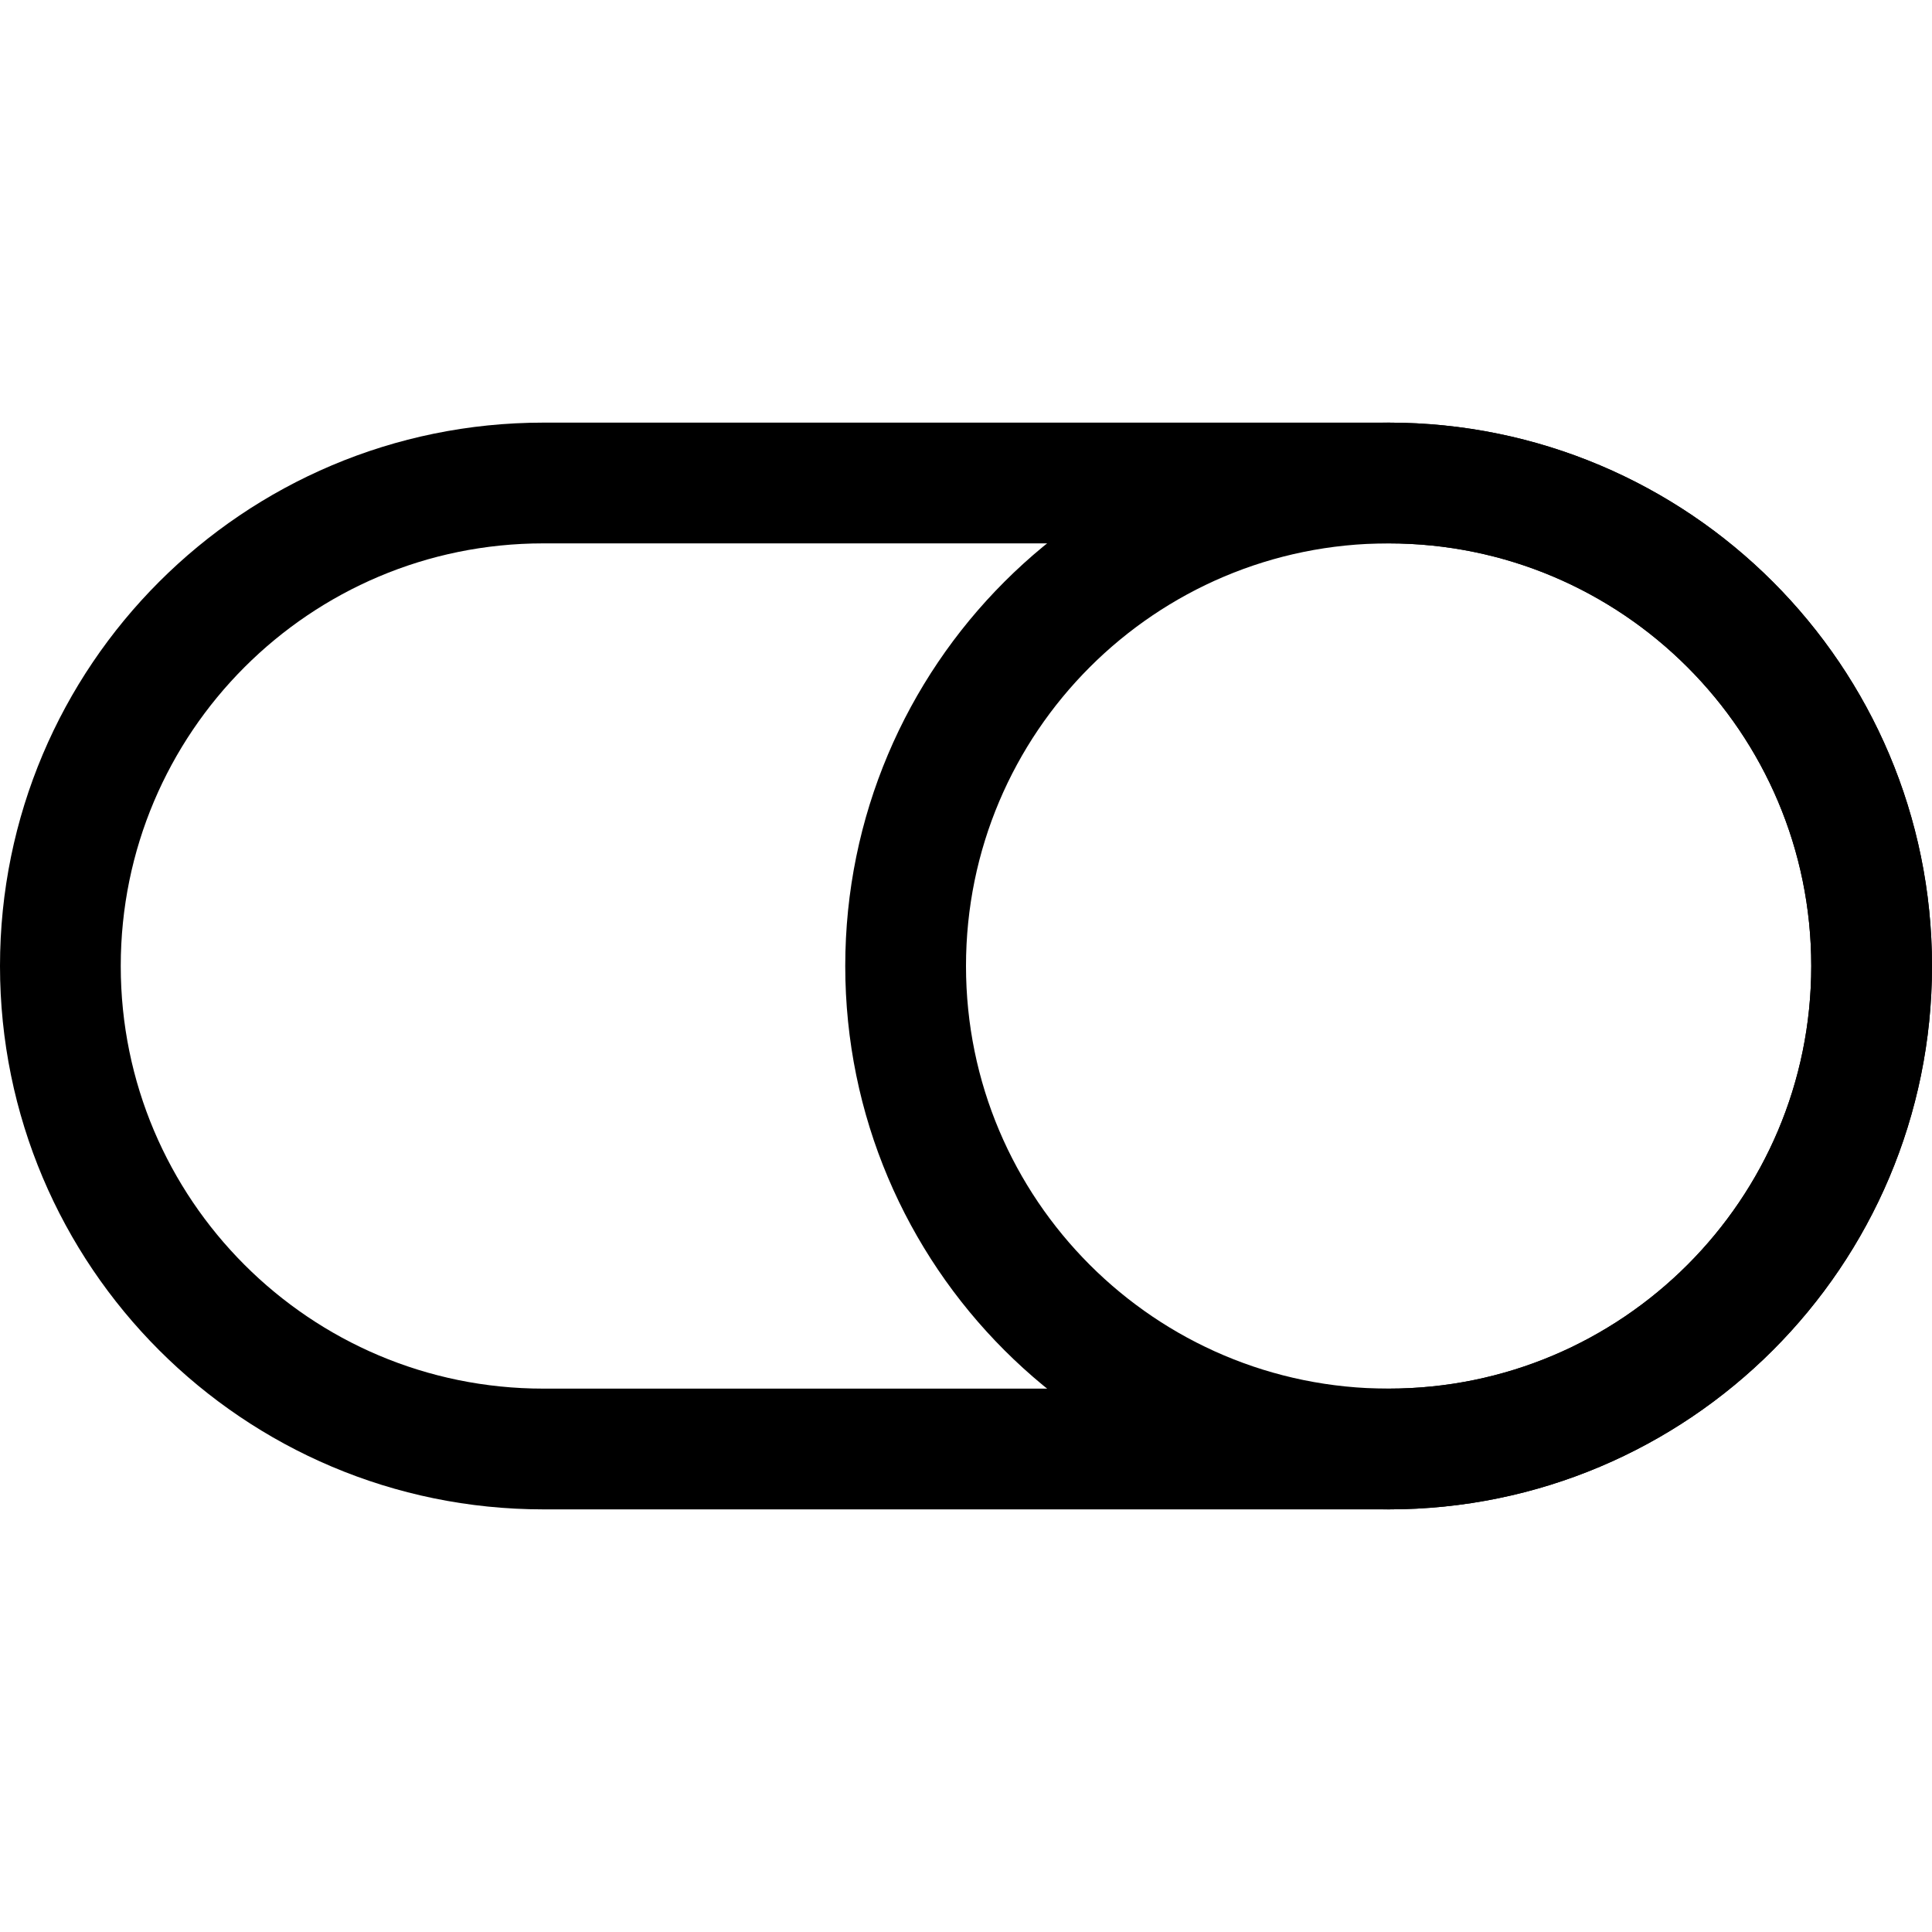
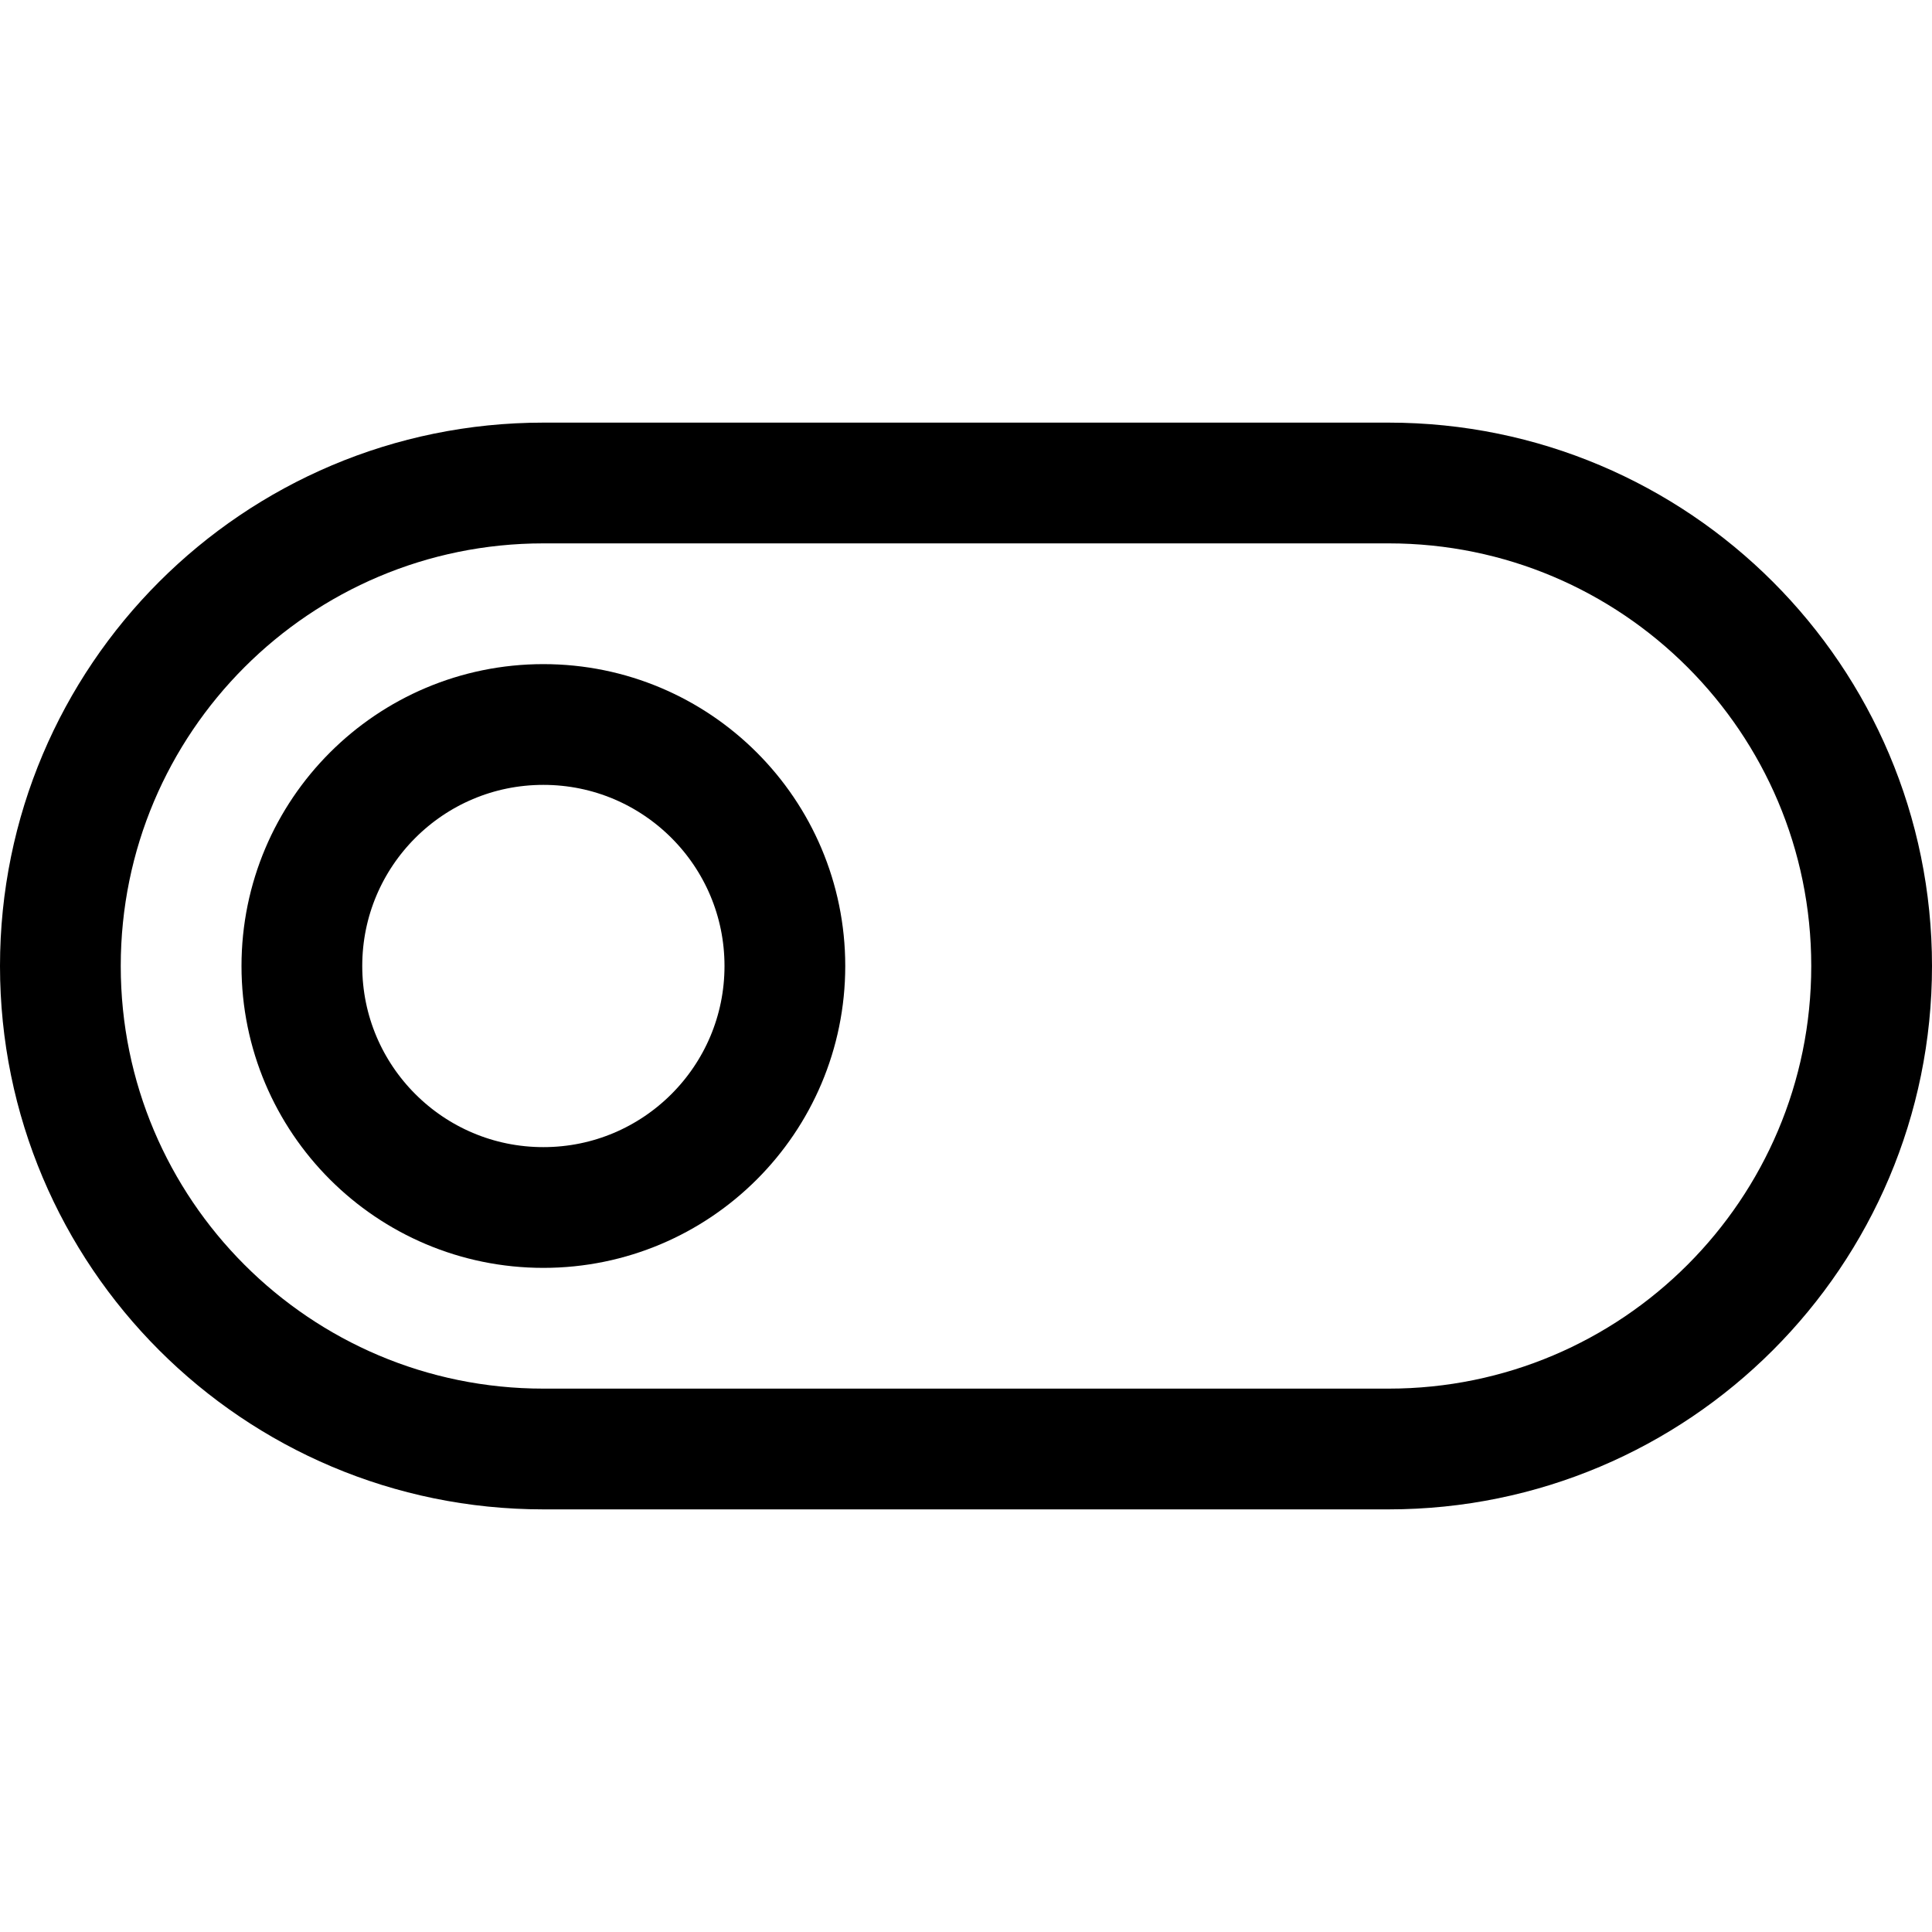
- <svg xmlns="http://www.w3.org/2000/svg" class="ionicon" viewBox="0 0 512 512">
-   <circle cx="368" cy="256" r="128" fill="none" stroke="currentColor" stroke-linejoin="round" stroke-width="32" />
+ <svg xmlns="http://www.w3.org/2000/svg" viewBox="0 0 512 512">
+   <circle cx="144" cy="256" r="64" fill="none" stroke="currentColor" stroke-linejoin="round" stroke-width="32" />
  <rect x="16" y="128" width="480" height="256" rx="128" ry="128" fill="none" stroke="currentColor" stroke-linejoin="round" stroke-width="32" />
</svg>
